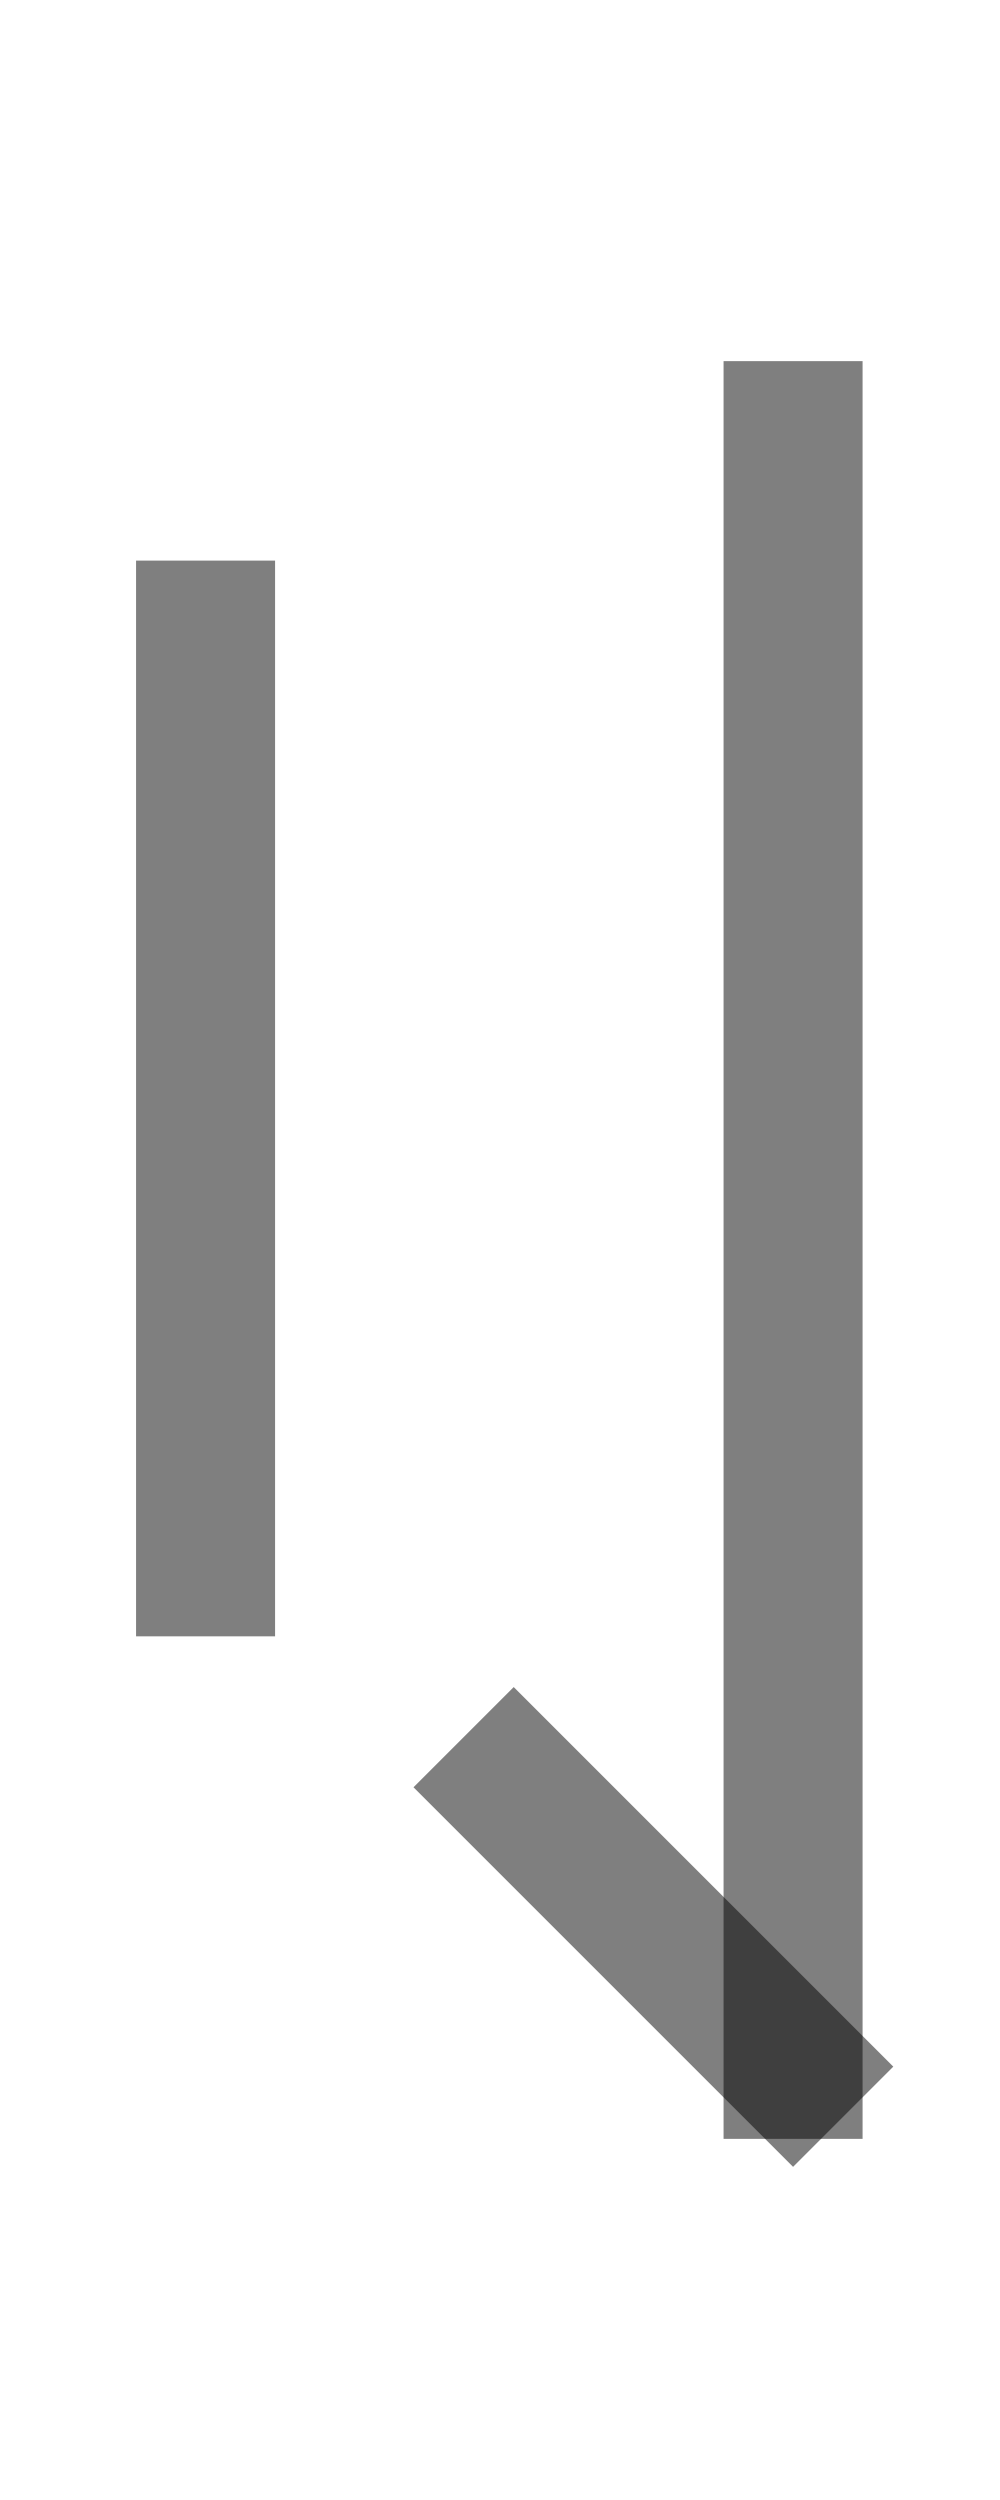
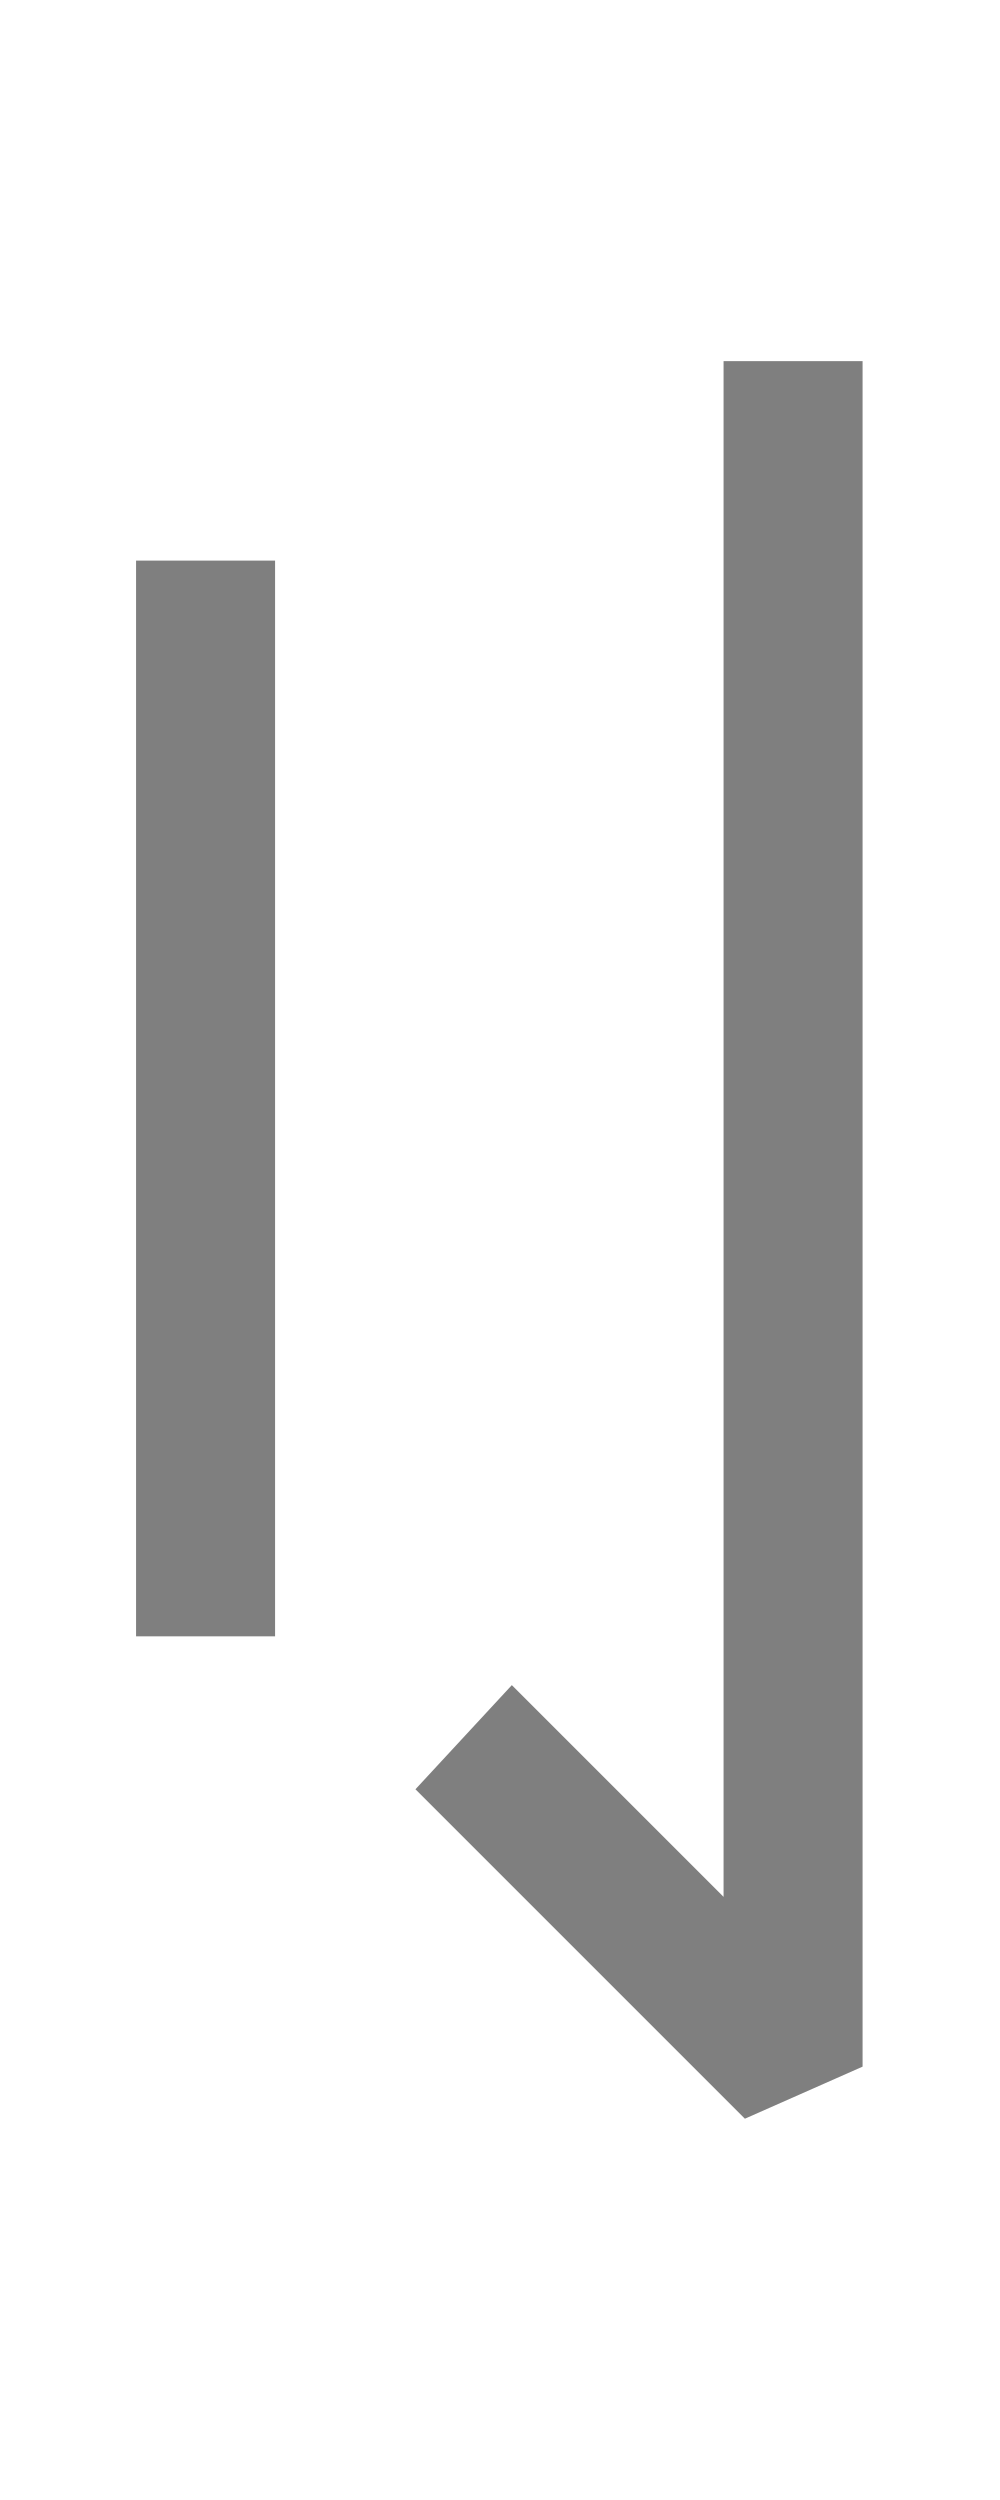
<svg xmlns="http://www.w3.org/2000/svg" width="400" height="1000" viewBox="0 0 105.833 264.583" version="1.1" id="svg5">
  <defs id="defs2" />
-   <g id="g2354" transform="translate(-79.375,-7.937501)">
-     <g id="g2347">
-       <g id="layer1" transform="matrix(0.676393,0,0,0.7030991,44.31255,39.28248)" style="stroke-width:1.45">
-         <path style="fill:#000000;fill-opacity:1;stroke:#000000;stroke-width:21.751;stroke-linecap:square;stroke-linejoin:bevel;stroke-dasharray:none;stroke-opacity:0.5" d="M 175.927,20.651 V 266.497" id="path1380" />
-         <path style="fill:#000000;fill-opacity:1;stroke:#000000;stroke-width:21.751;stroke-linecap:square;stroke-linejoin:bevel;stroke-dasharray:none;stroke-opacity:0.5" d="M 84.002,50.679 V 190.85" id="path1386" />
-       </g>
-       <path style="fill:#000000;stroke:#000000;stroke-width:15;stroke-linecap:square;stroke-linejoin:bevel;stroke-opacity:0.5" d="M 163.308,226.656 133.744,197.092" id="path2341" />
+   <g id="g2347" transform="translate(-79.375,-7.937501)">
+     <g id="layer1" transform="matrix(0.676393,0,0,0.7030991,44.31255,39.28248)" style="stroke-width:1.45">
+       <path style="fill:none;fill-opacity:1;stroke:#000000;stroke-width:21.751;stroke-linecap:square;stroke-linejoin:bevel;stroke-dasharray:none;stroke-opacity:0.5" d="m 175.927,20.651 0,245.846 -43.708,-42.048" id="path1380" />
+       <path style="fill:#000000;fill-opacity:1;stroke:#000000;stroke-width:21.751;stroke-linecap:square;stroke-linejoin:bevel;stroke-dasharray:none;stroke-opacity:0.5" d="M 84.002,50.679 V 190.85" id="path1386" />
    </g>
  </g>
</svg>
